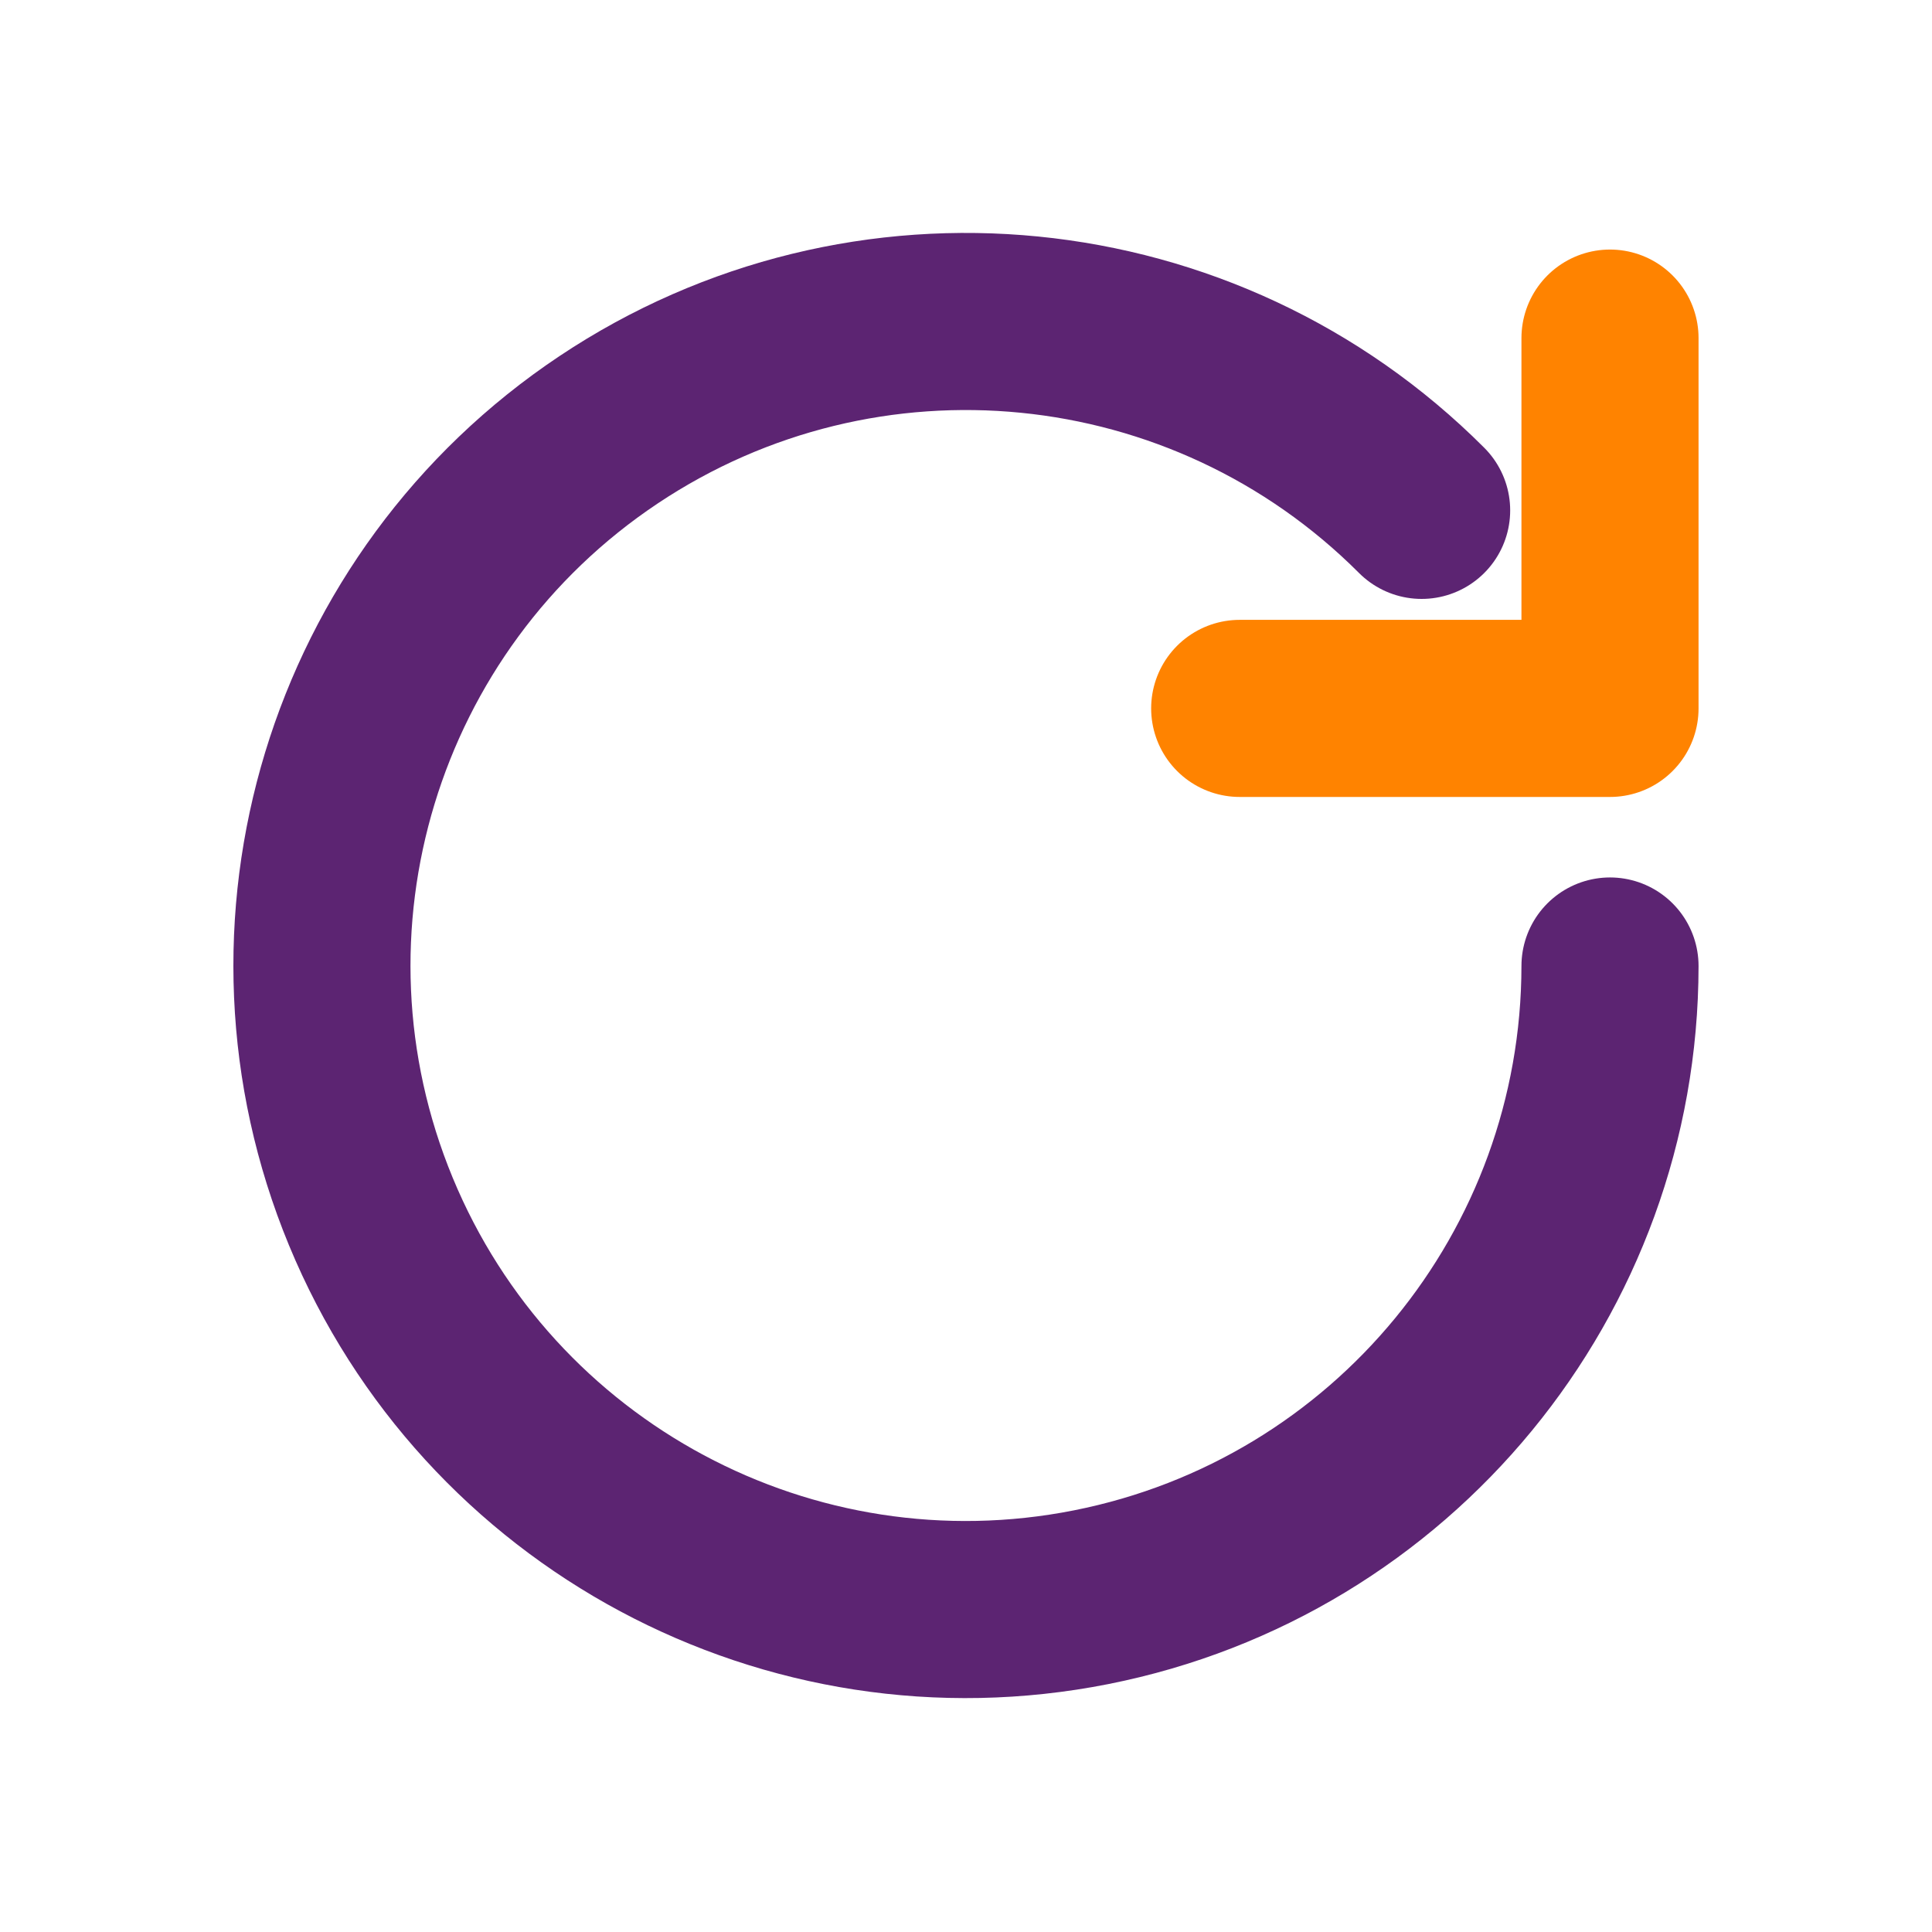
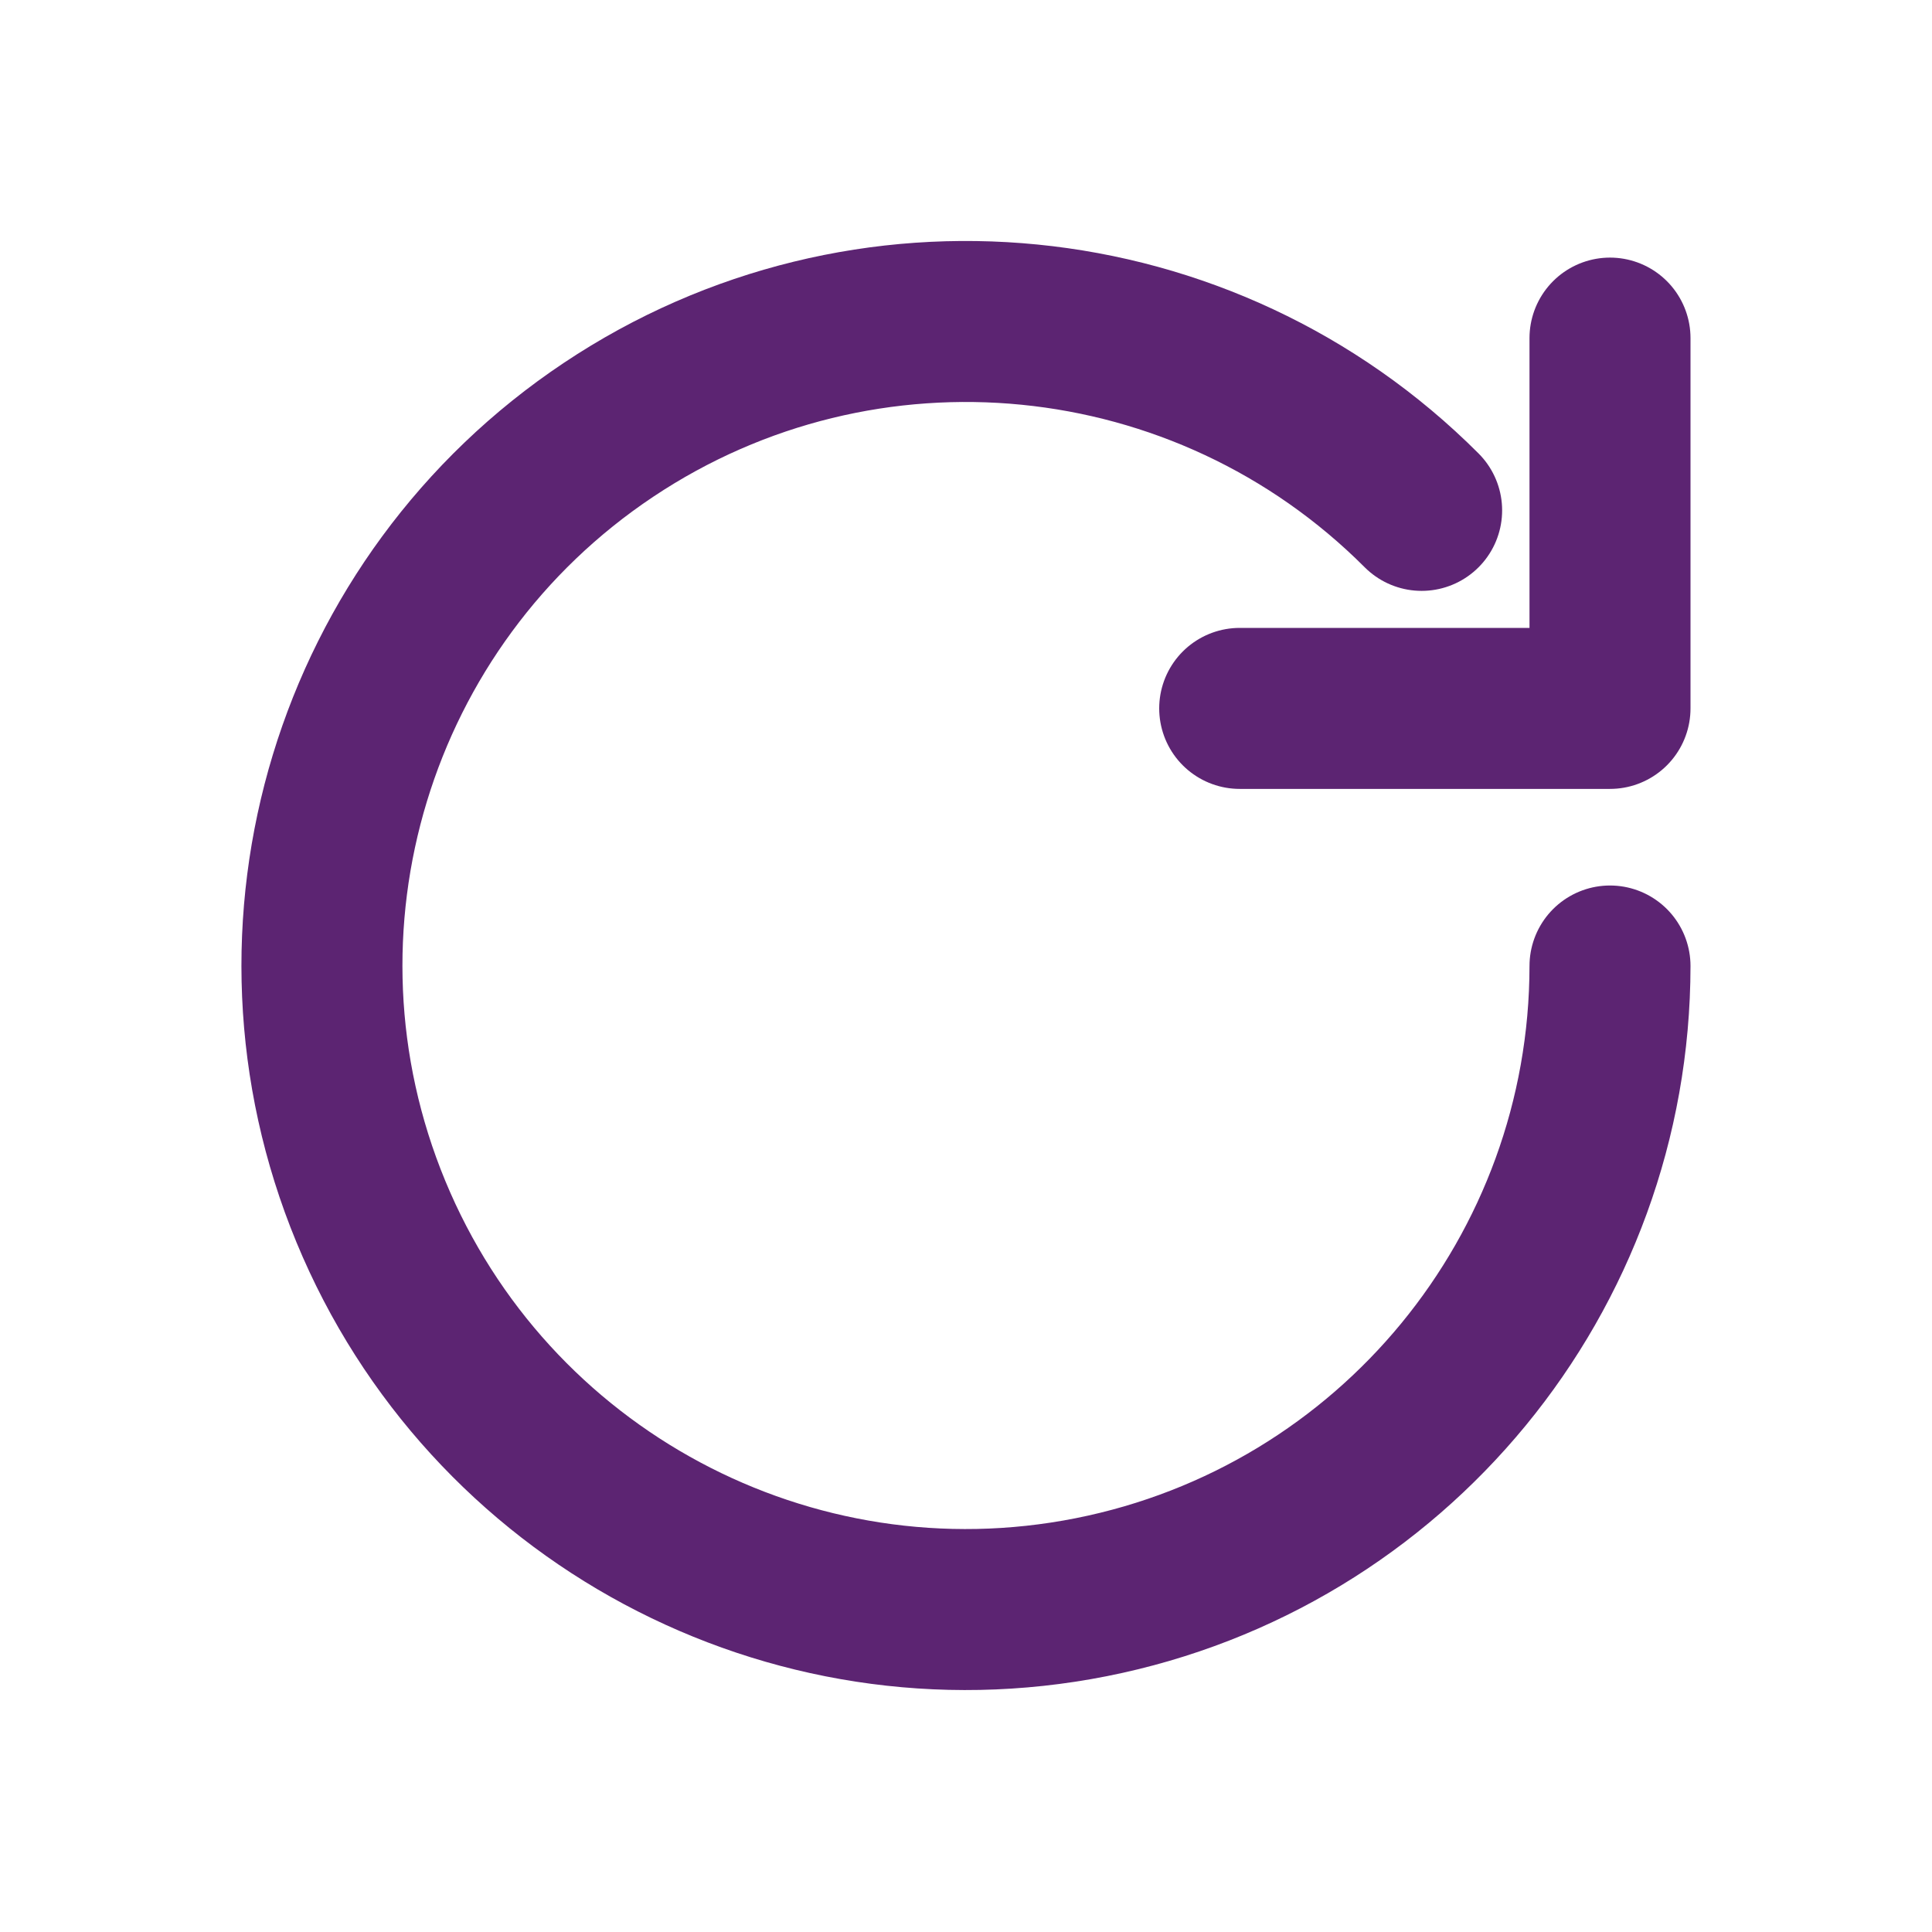
- <svg xmlns="http://www.w3.org/2000/svg" viewBox="0 0 24 24" width="24" height="24" role="img" aria-label="Recargar catálogo">
-   <path d="M20 12a8 8 0 1 1-2.34-5.66" fill="none" stroke="#5C2472" stroke-width="2.2" stroke-linecap="round" />
-   <path d="M20 4.2v4.6h-4.6" fill="none" stroke="#FF8300" stroke-width="2.2" stroke-linecap="round" stroke-linejoin="round" />
+ <svg xmlns="http://www.w3.org/2000/svg" width="24" height="24" viewBox="0 0 24 24" fill="none" stroke="#5C2472" stroke-width="2" stroke-linecap="round" stroke-linejoin="round">
+   <path d="M20 12a8 8 0 1 1-2.34-5.66" />
+   <path d="M20 4.2v4.6h-4.6" />
</svg>
